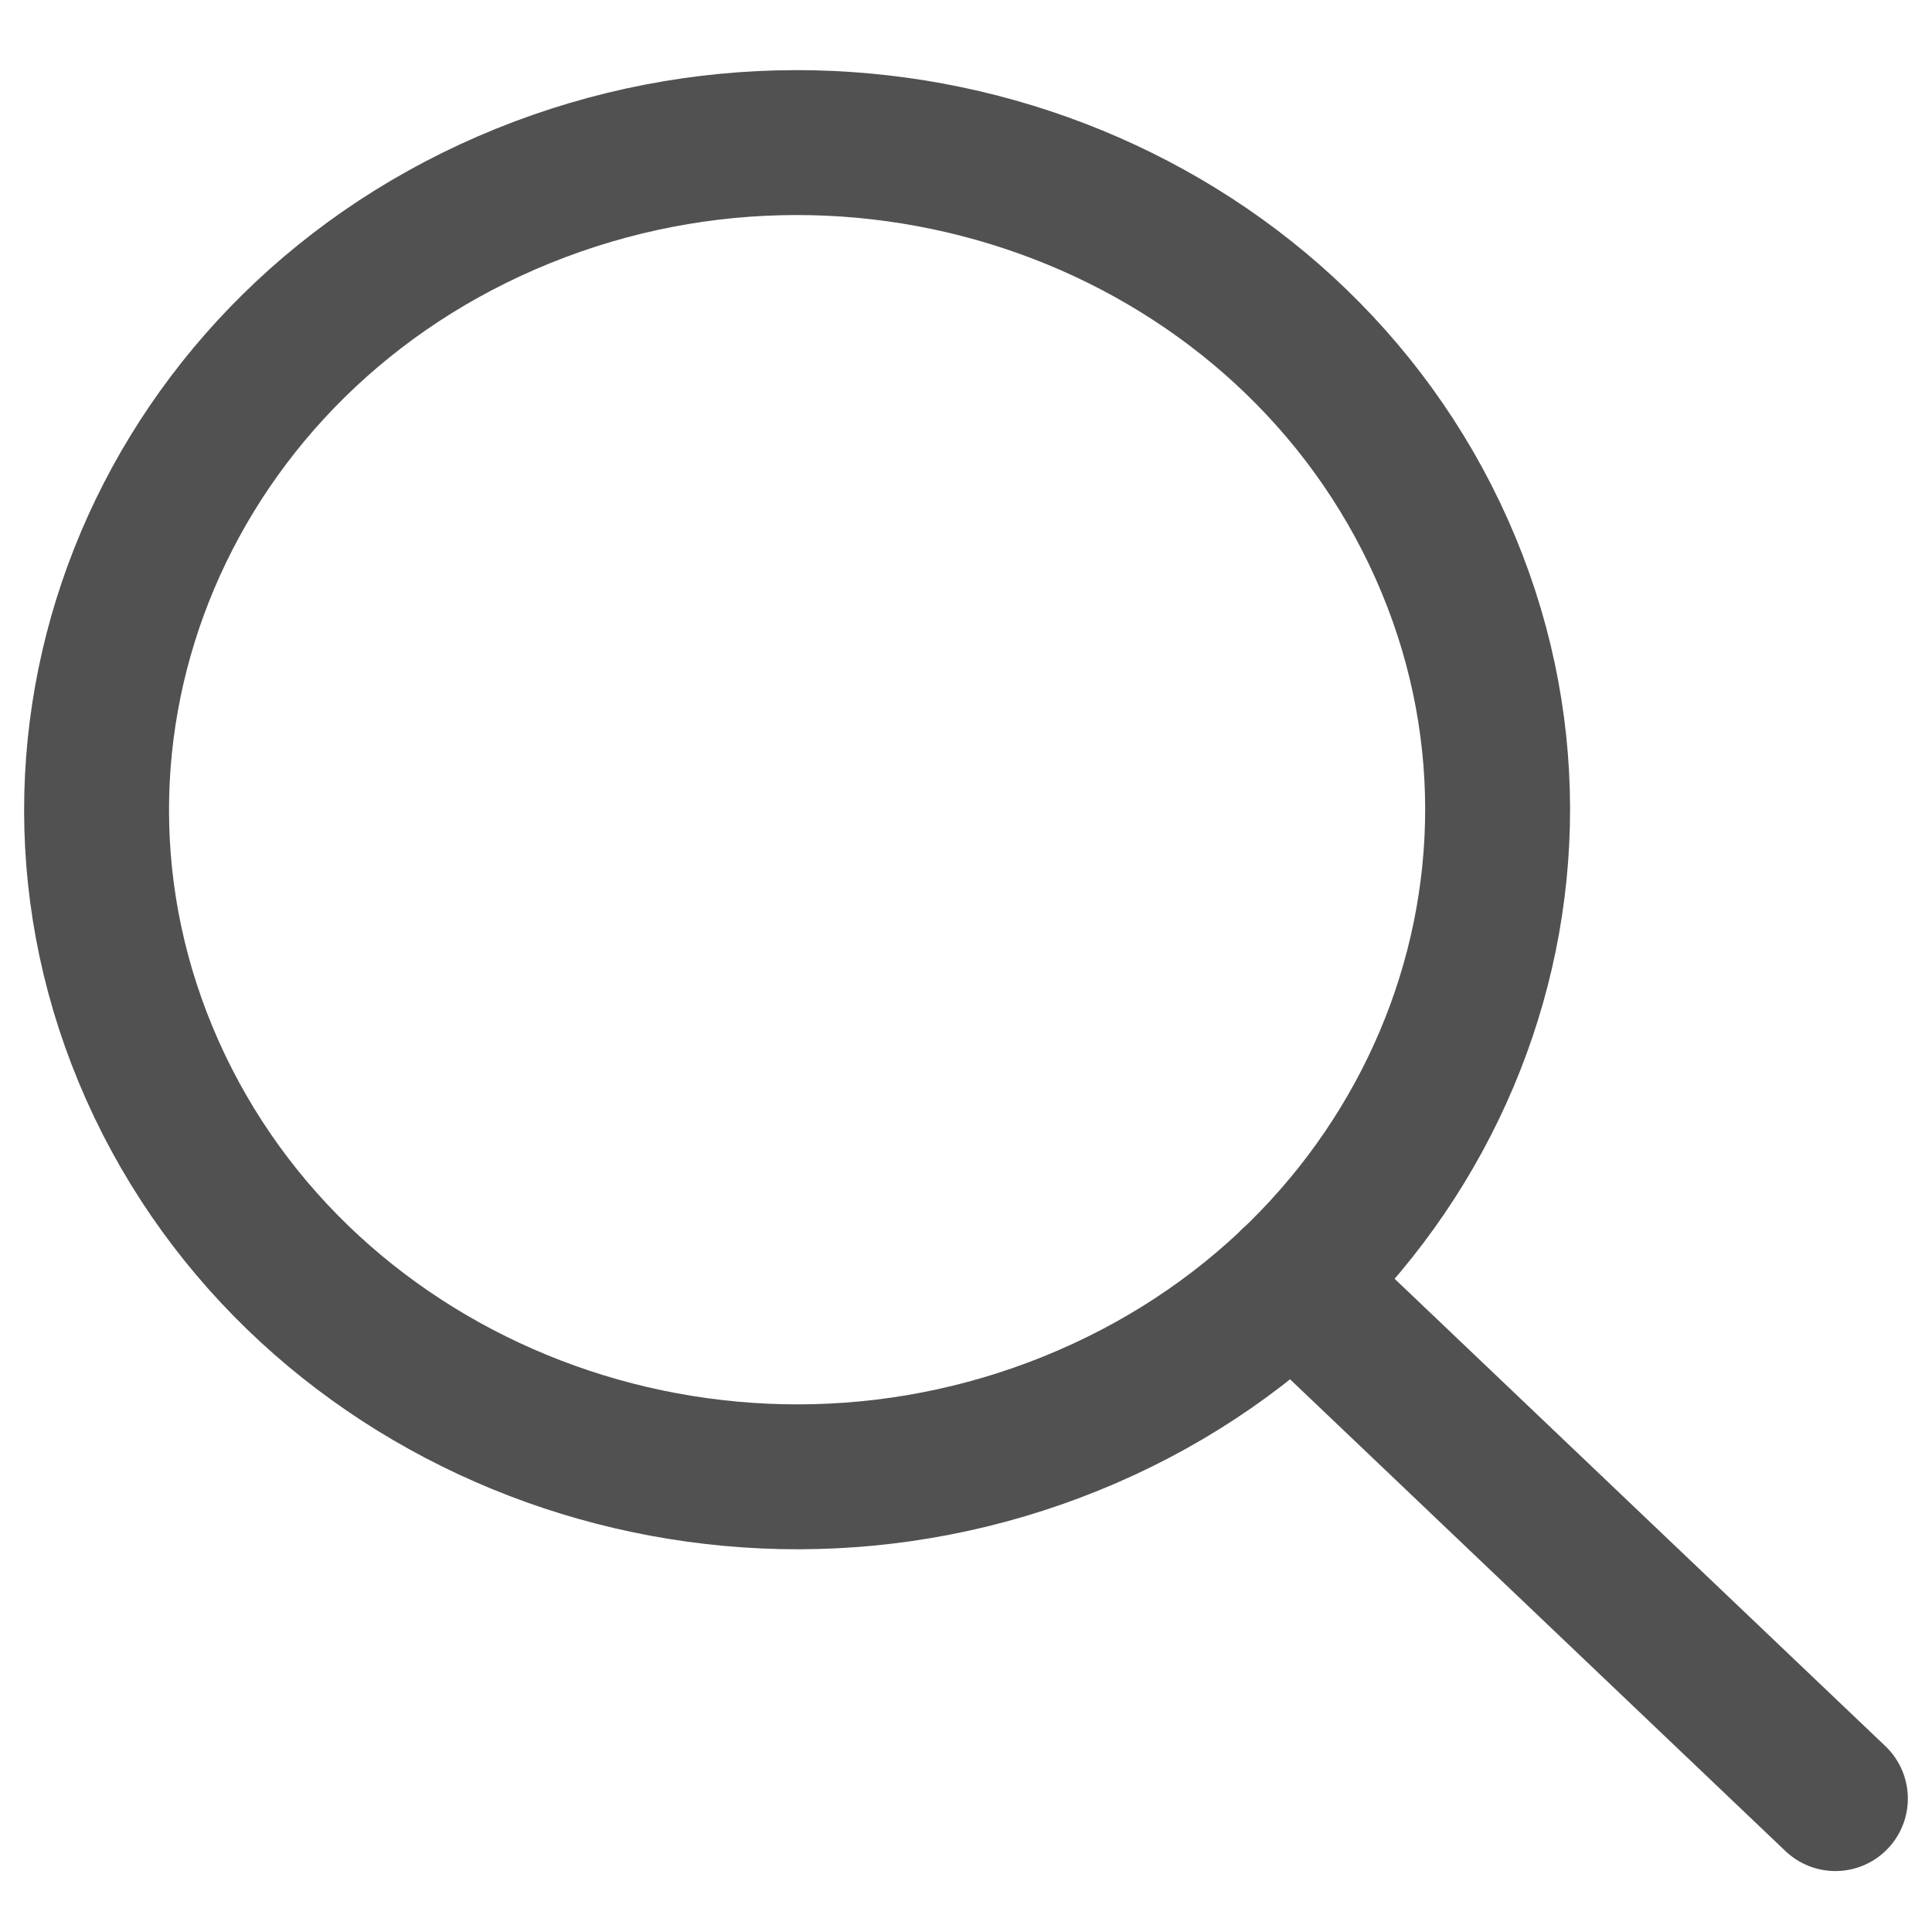
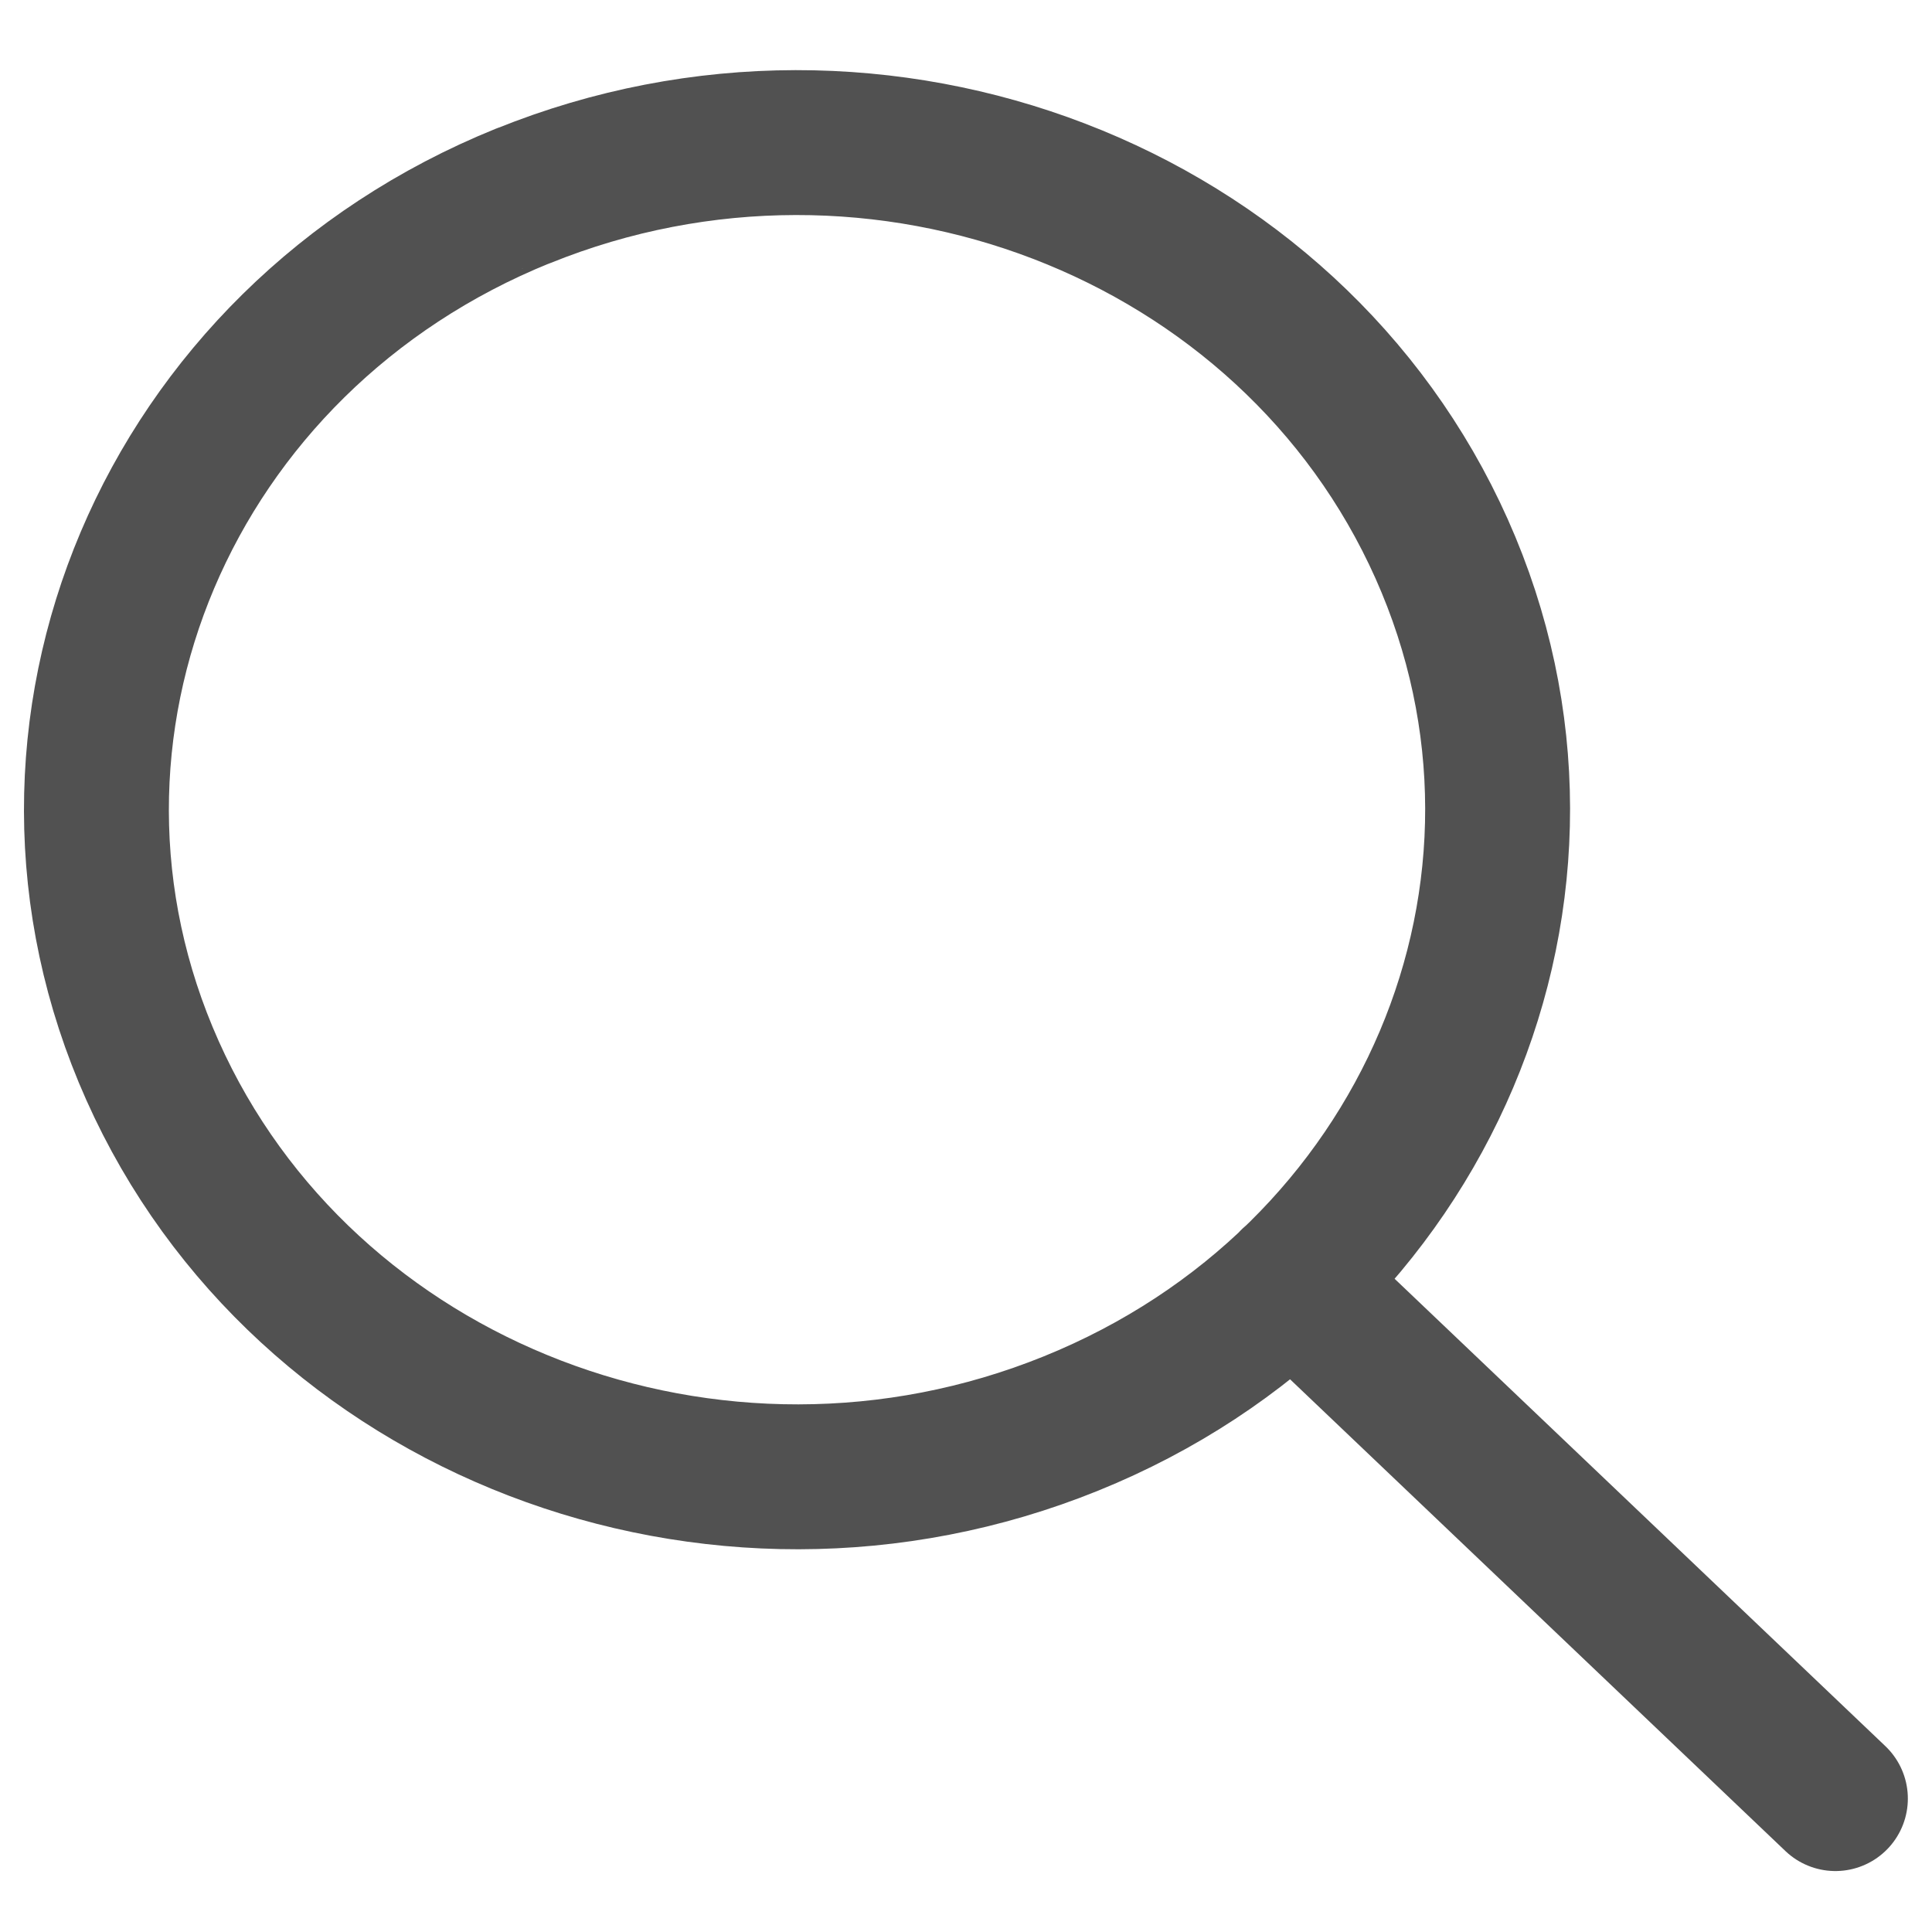
- <svg xmlns="http://www.w3.org/2000/svg" width="20px" height="20px" viewBox="0 0 20 20" version="1.1">
-   <g id="Symbols" stroke="none" stroke-width="1" fill="none" fill-rule="evenodd" stroke-linecap="round" stroke-linejoin="round">
-     <g id="Page-Elements-4-|-Mobile/Navbar" transform="translate(-92, -21)" stroke="#515151" stroke-width="1.5">
-       <g id="Navbar">
-         <g id="Group-2" transform="translate(82, 12)">
-           <path d="M15.416,11.028 C19.101,9.536 23.357,11.173 24.924,14.682 C26.49,18.19 24.772,22.245 21.087,23.736 C17.403,25.228 13.146,23.591 11.579,20.083 C10.013,16.574 11.731,12.52 15.416,11.028 Z M23.377,22.264 L29,27.619" id="Spyglass" />
-         </g>
-       </g>
-     </g>
-   </g>
+ <svg xmlns="http://www.w3.org/2000/svg" width="20" height="20" version="1.1" viewBox="0 0 20 20">
+   <path d="M5.416 2.028c3.685-1.492 7.941.145 9.508 3.654 1.566 3.508-.152 7.563-3.837 9.054-3.684 1.492-7.941-.145-9.508-3.653-1.569-3.51.15-7.563 3.834-9.055zm7.961 11.236L19 18.619" fill="none" stroke="#515151" stroke-linecap="round" stroke-linejoin="round" stroke-width="1.5" />
</svg>
